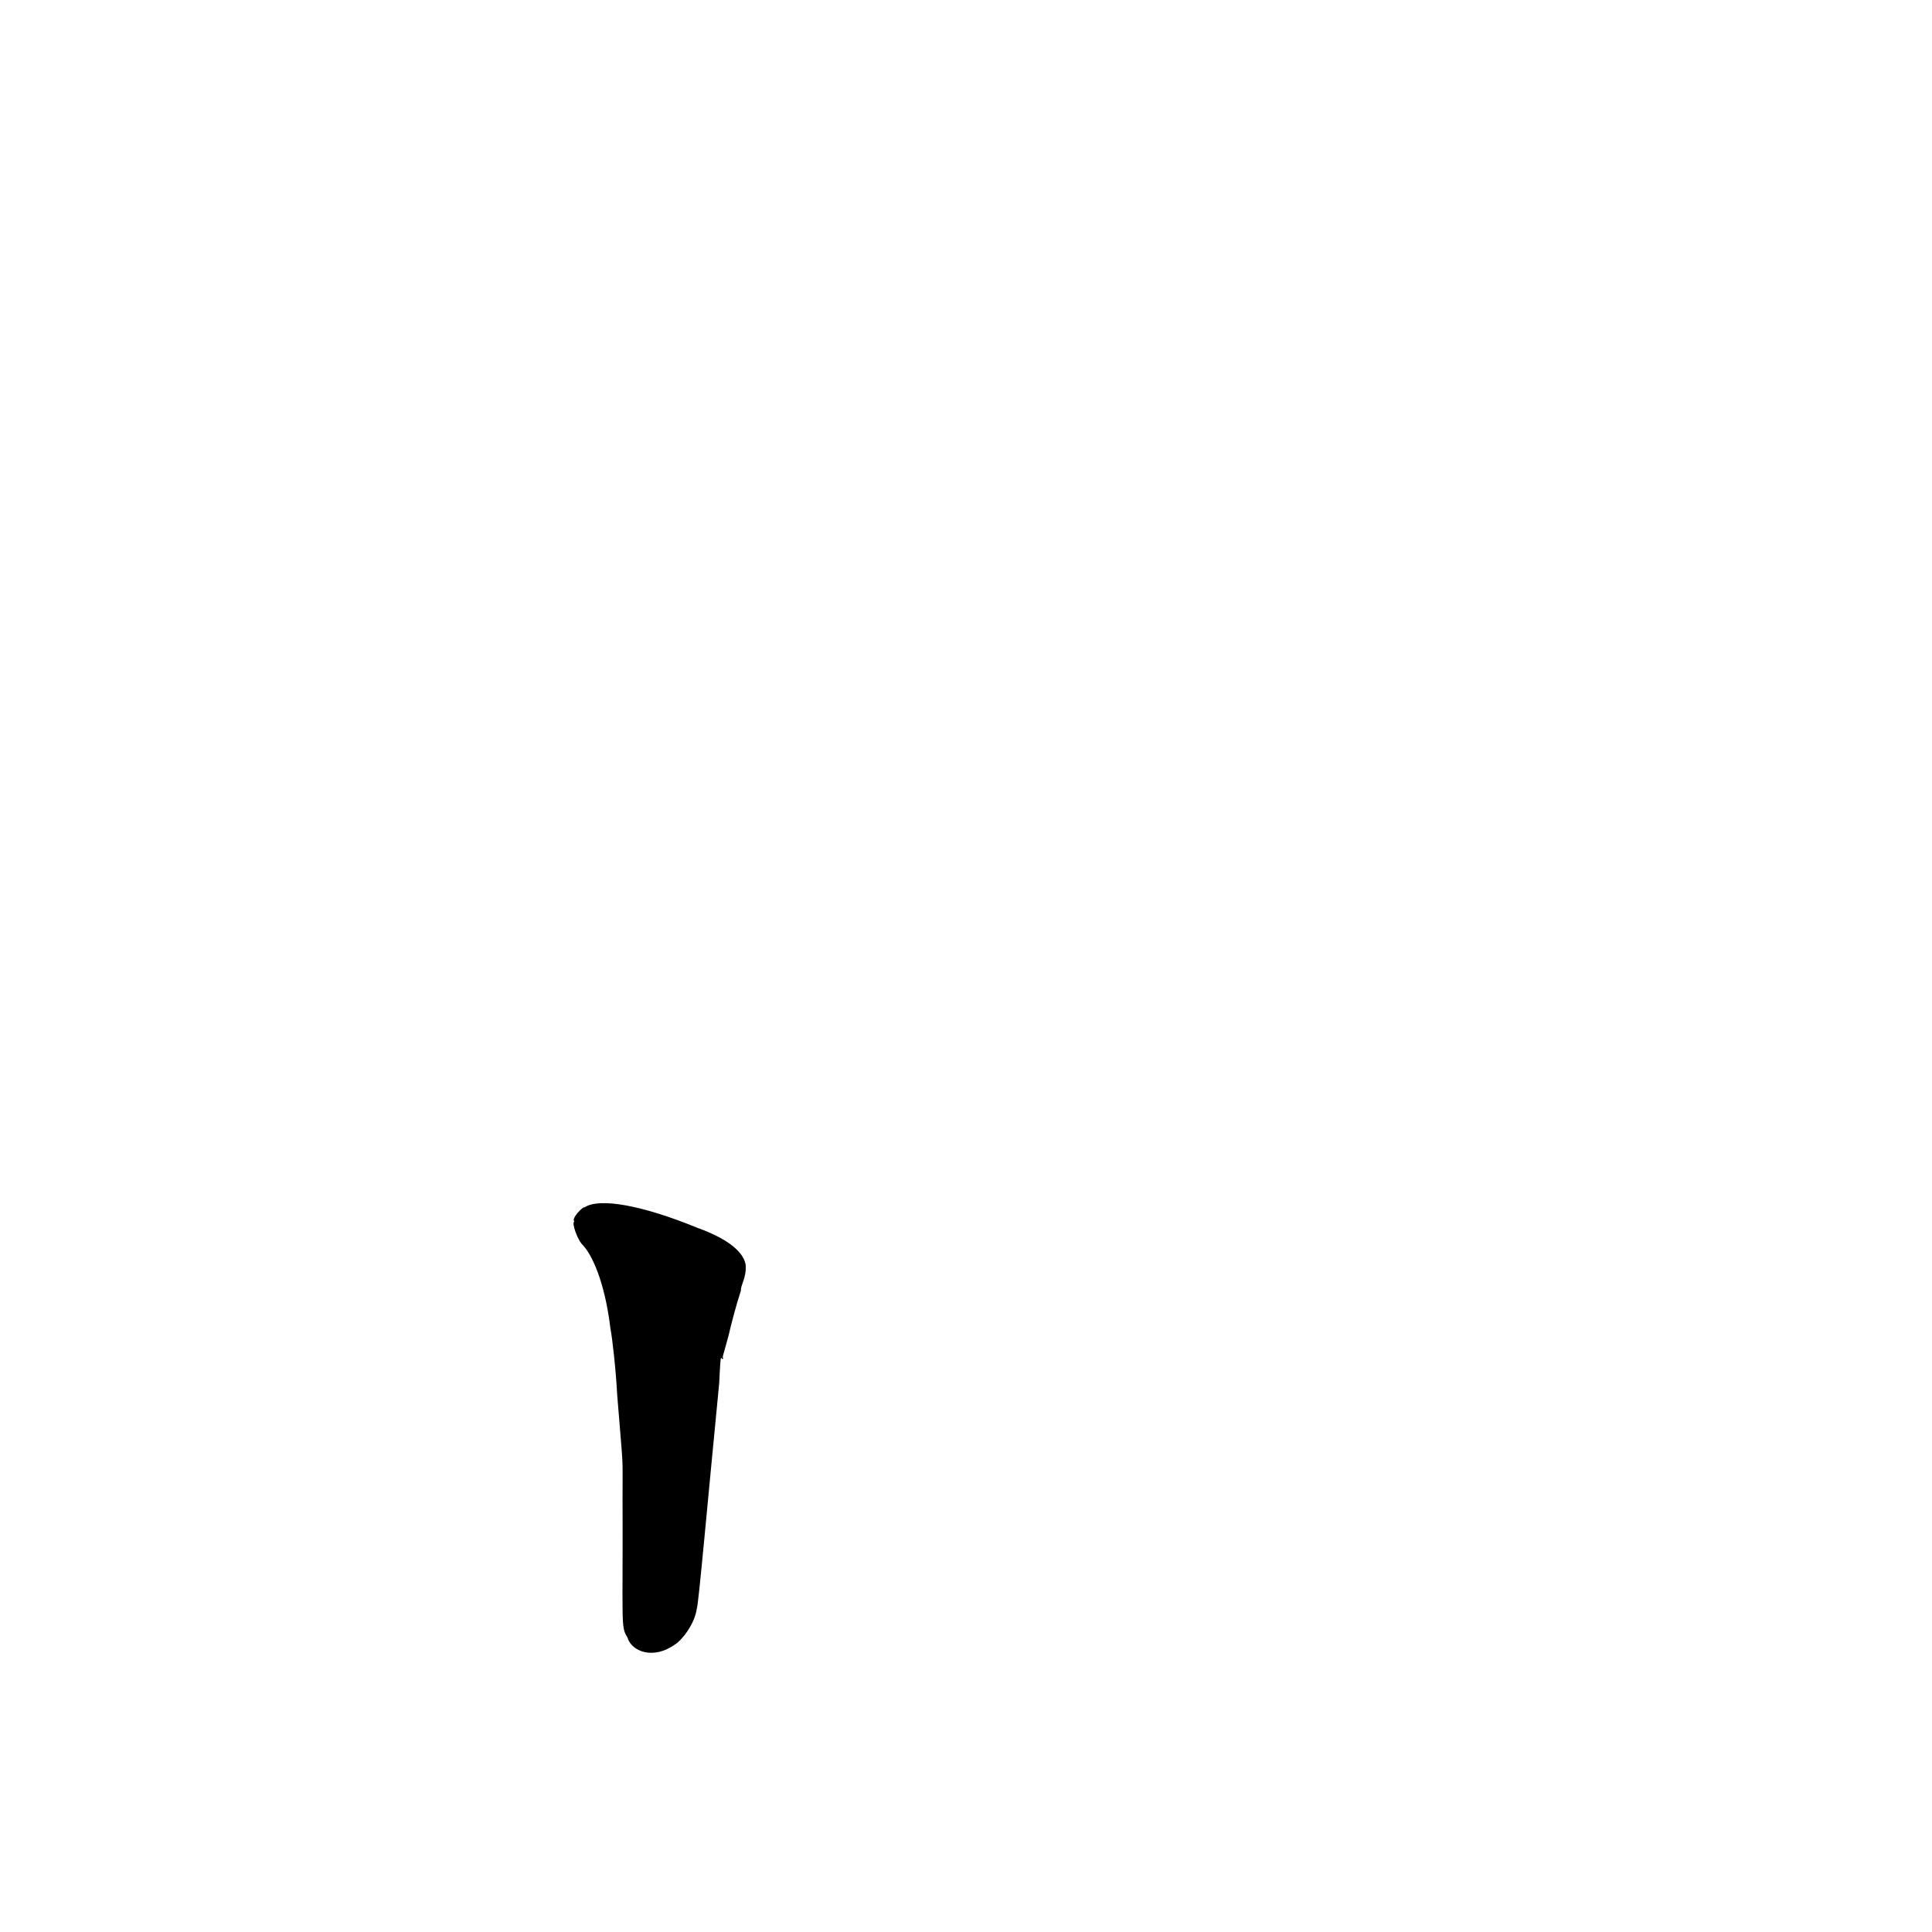
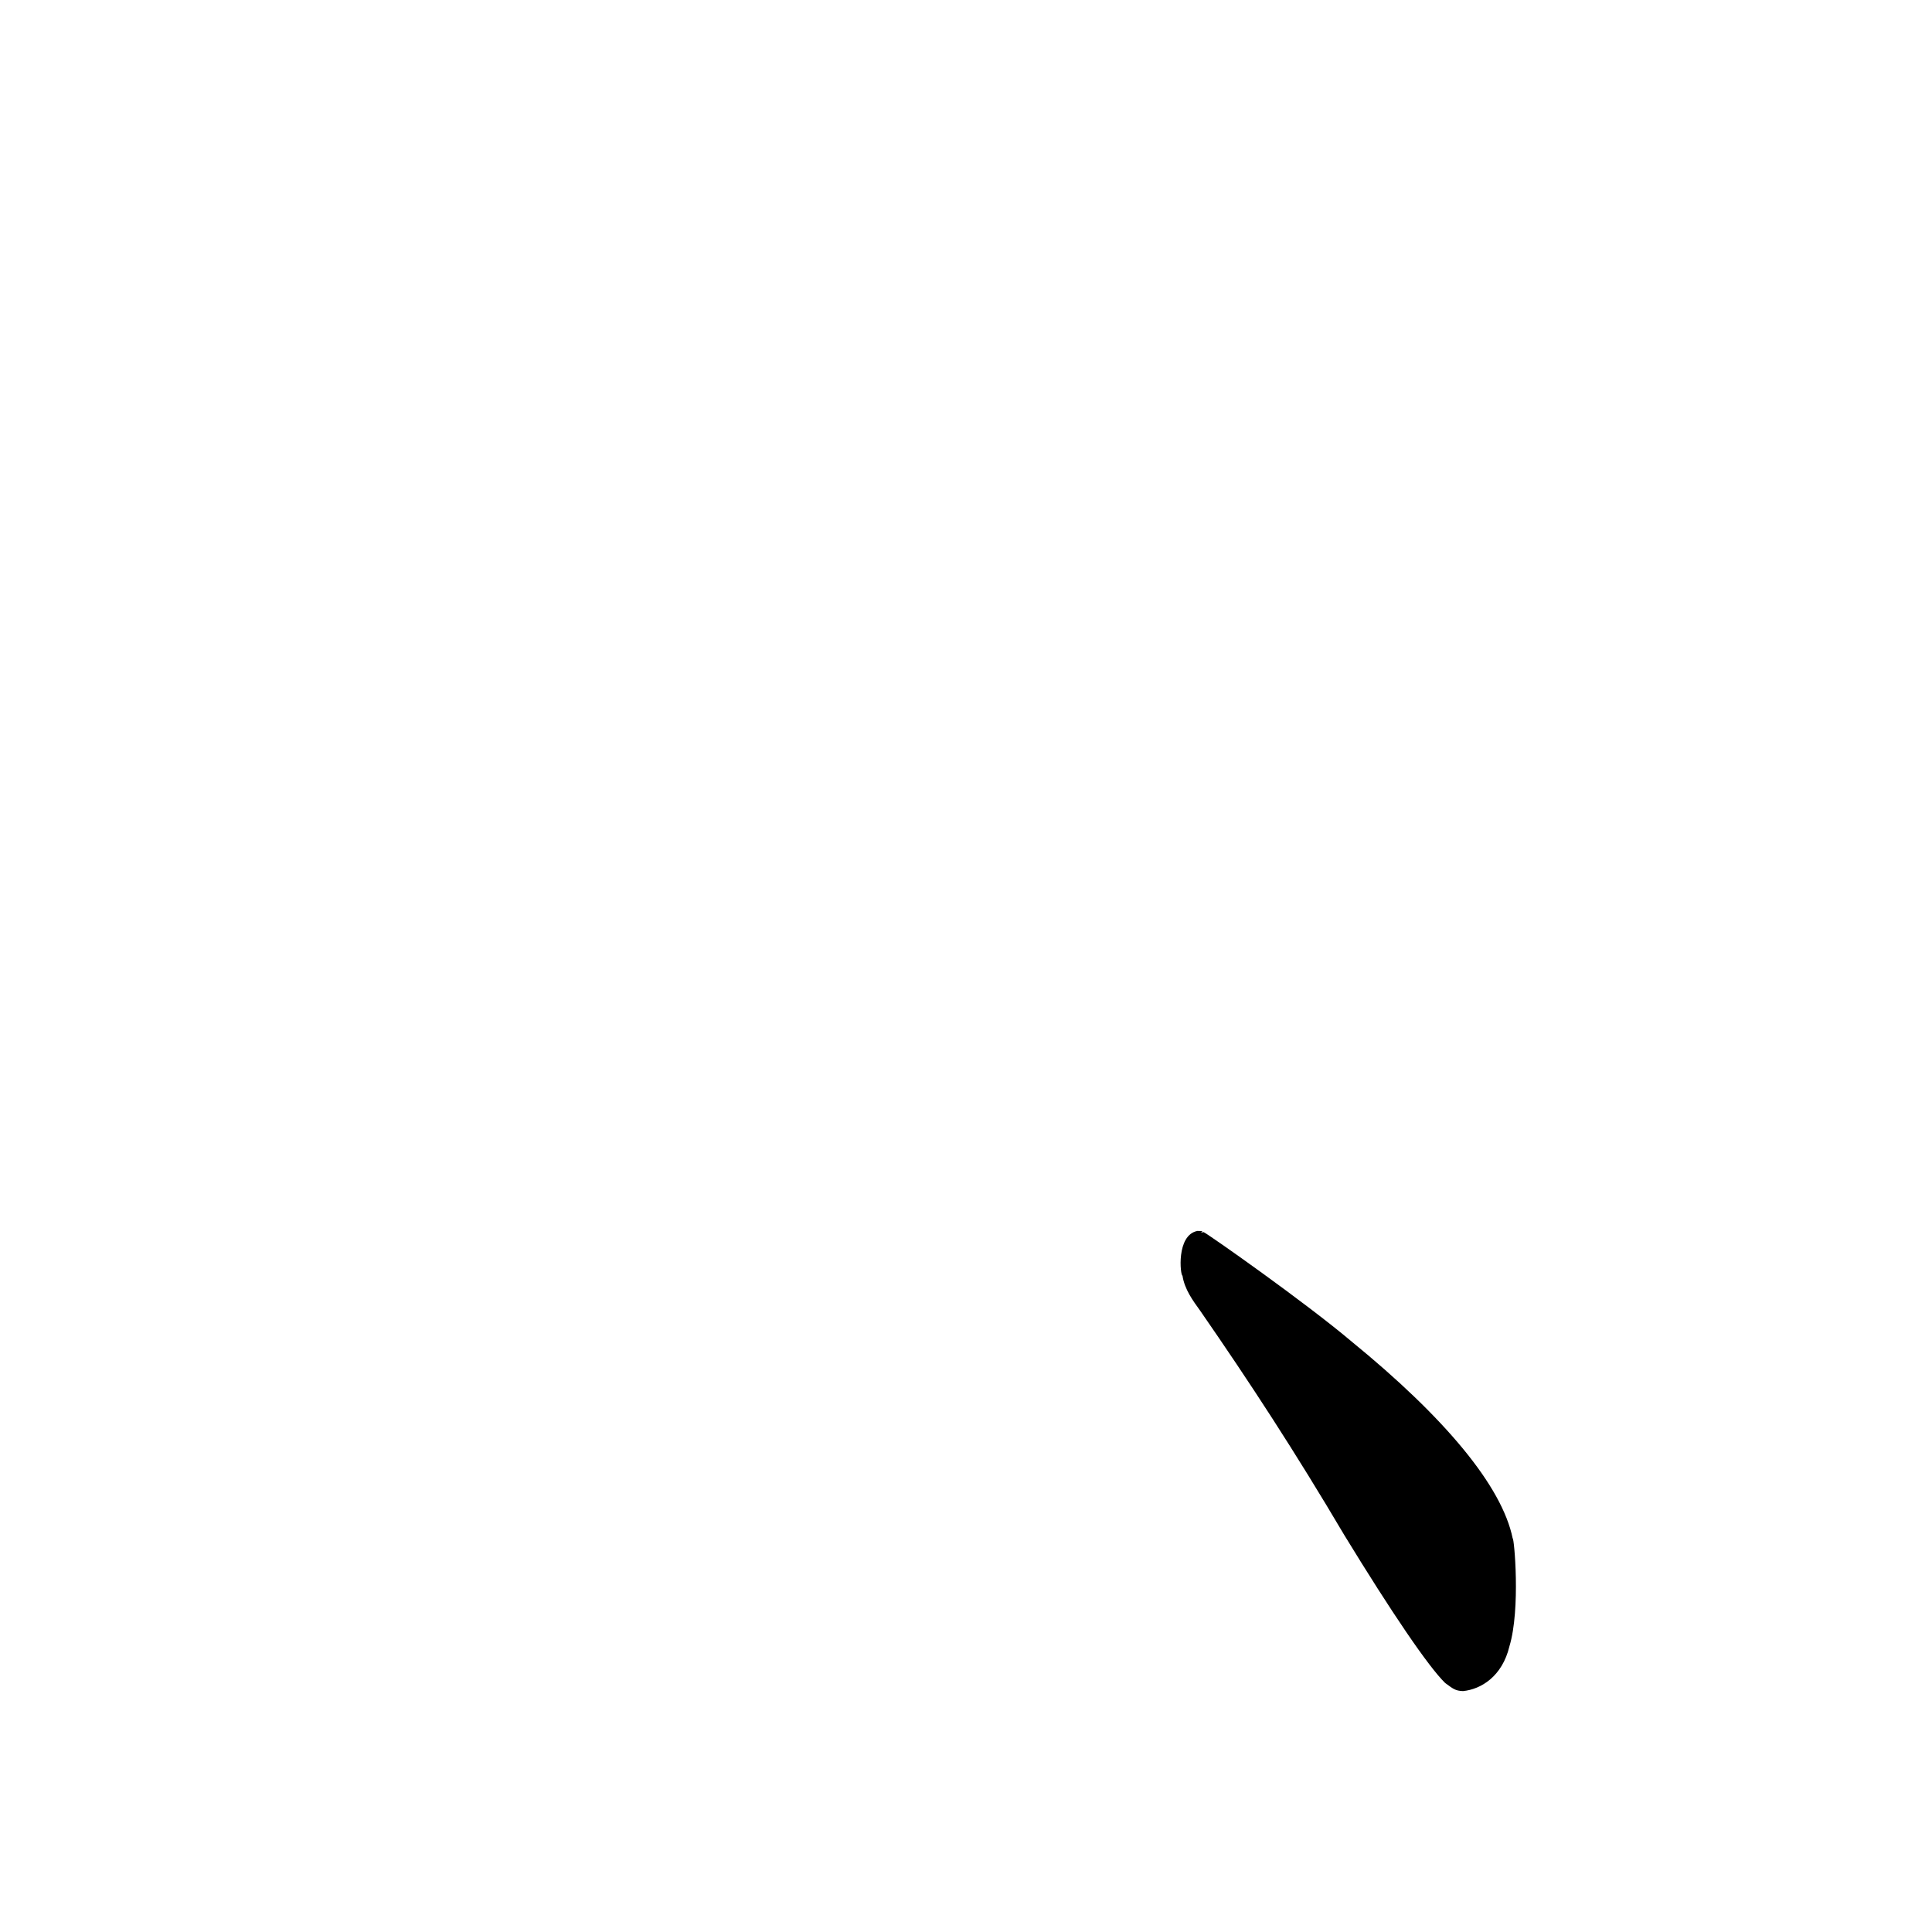
<svg xmlns="http://www.w3.org/2000/svg" height="1024" version="1.1" width="1024">
  <defs />
  <g>
-     <path d="M 309.85 639.892 C 309.382 639.134 302.504 645.71 304.418 647.507 C 302.755 647.817 306.191 657.663 309.128 660.137 C 315.721 667.582 321.239 684.599 323.513 703.981 C 324.564 709.295 326.433 726.032 327.122 739.292 C 330.743 783.974 329.881 769.13 329.972 793.872 C 330.219 861.747 328.905 861.988 332.539 867.843 C 334.677 875.323 346.188 879.929 357.885 871.51 C 360.985 869.697 368.262 861.043 369.335 852.437 C 370.086 852.138 375.068 795.79 381.19 733.104 C 382.206 711.404 382.125 723.725 383.555 719.303 C 381.964 721.682 384.171 715.585 386.225 707.59 C 387.582 701.567 390.28 691.432 392.736 683.883 C 392.397 681.39 395.707 677.357 395.23 670.474 C 394.337 664.445 387.465 657.201 369.768 650.82 C 339.885 638.588 317.678 634.798 309.85 639.892" fill="rgb(0, 0, 0)" opacity="0.999" stroke-width="1.0" />
+     <path d="M 634.681 652.417 C 623.264 654.597 625.603 676.196 626.738 676.108 C 627.814 683.351 632.342 689.482 636.051 694.605 C 662.456 732.742 686.488 769.589 712.529 813.667 C 737.745 854.931 757.192 883.497 765.956 892.011 C 769.992 894.929 771.222 896.192 775.435 896.313 C 784.96 895.362 796.22 888.566 800.033 872.554 C 806.018 852.791 802.517 814.766 801.754 815.395 C 796.106 787.66 765.768 751.343 716.593 711.215 C 691.969 690.369 640.877 654.471 637.987 653.058 C 633.409 653.899 640.788 652.371 634.681 652.417" fill="rgb(0, 0, 0)" opacity="0.999" stroke-width="1.0" />
  </g>
</svg>
